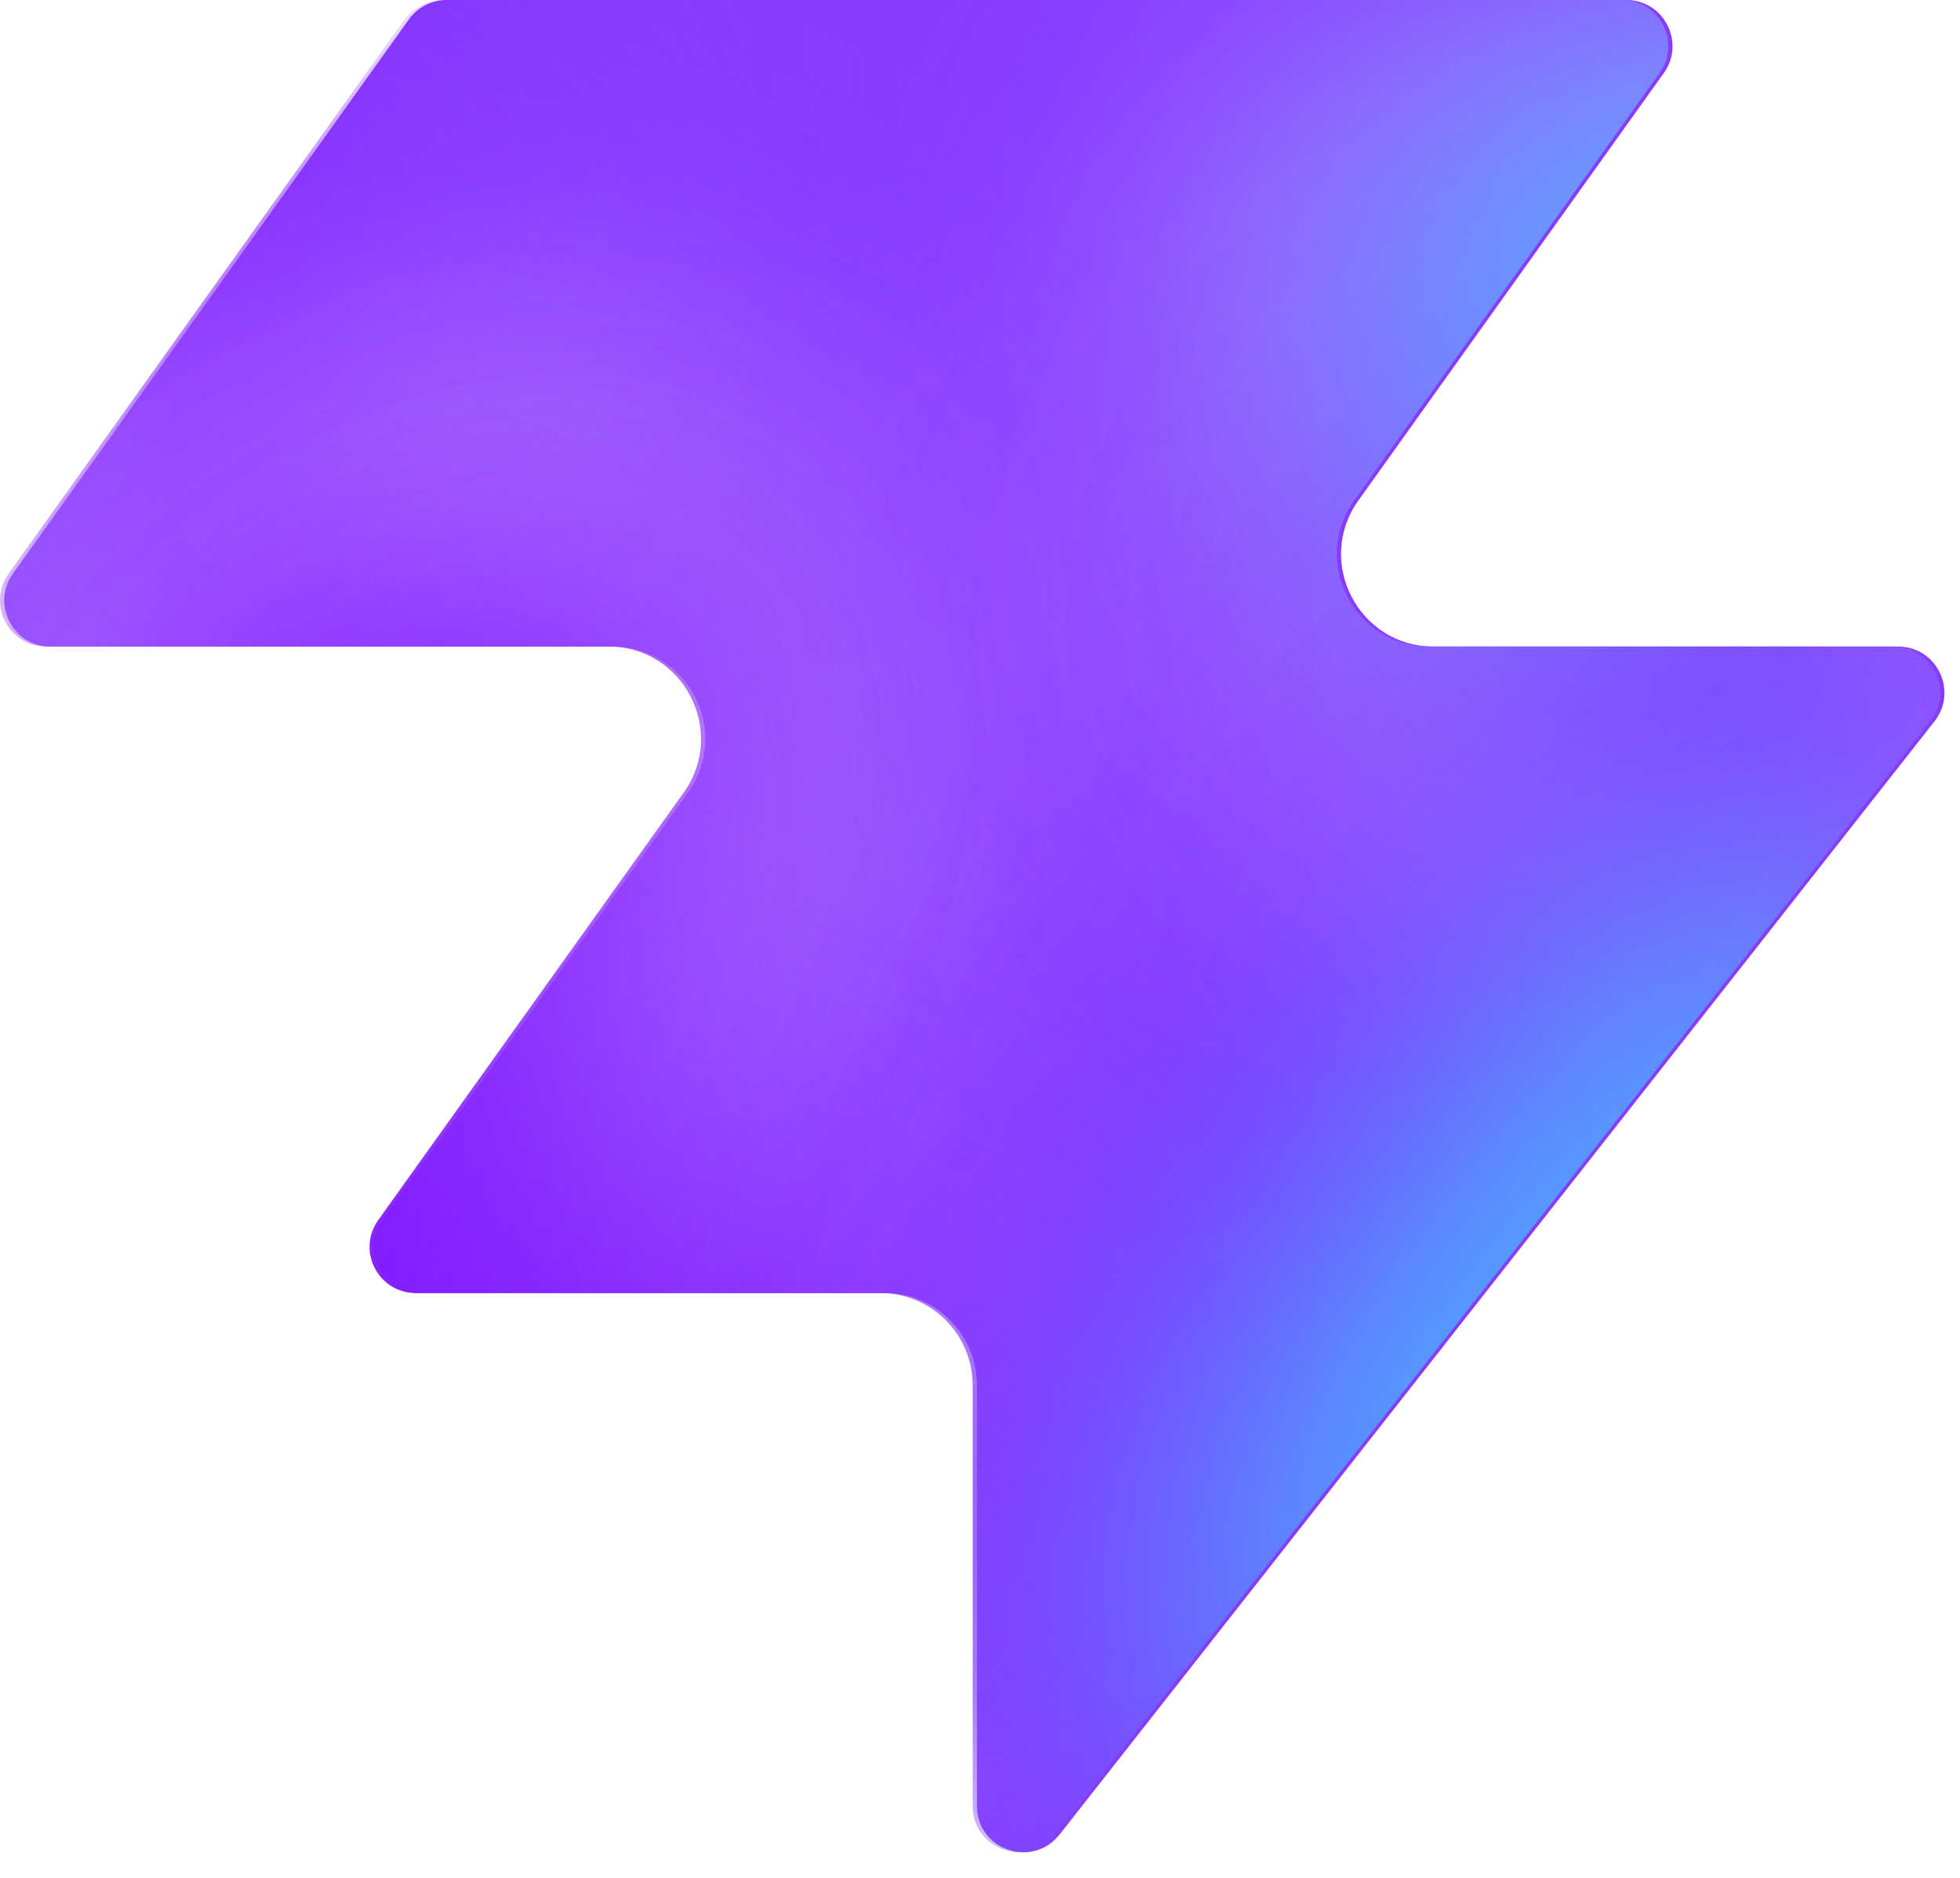
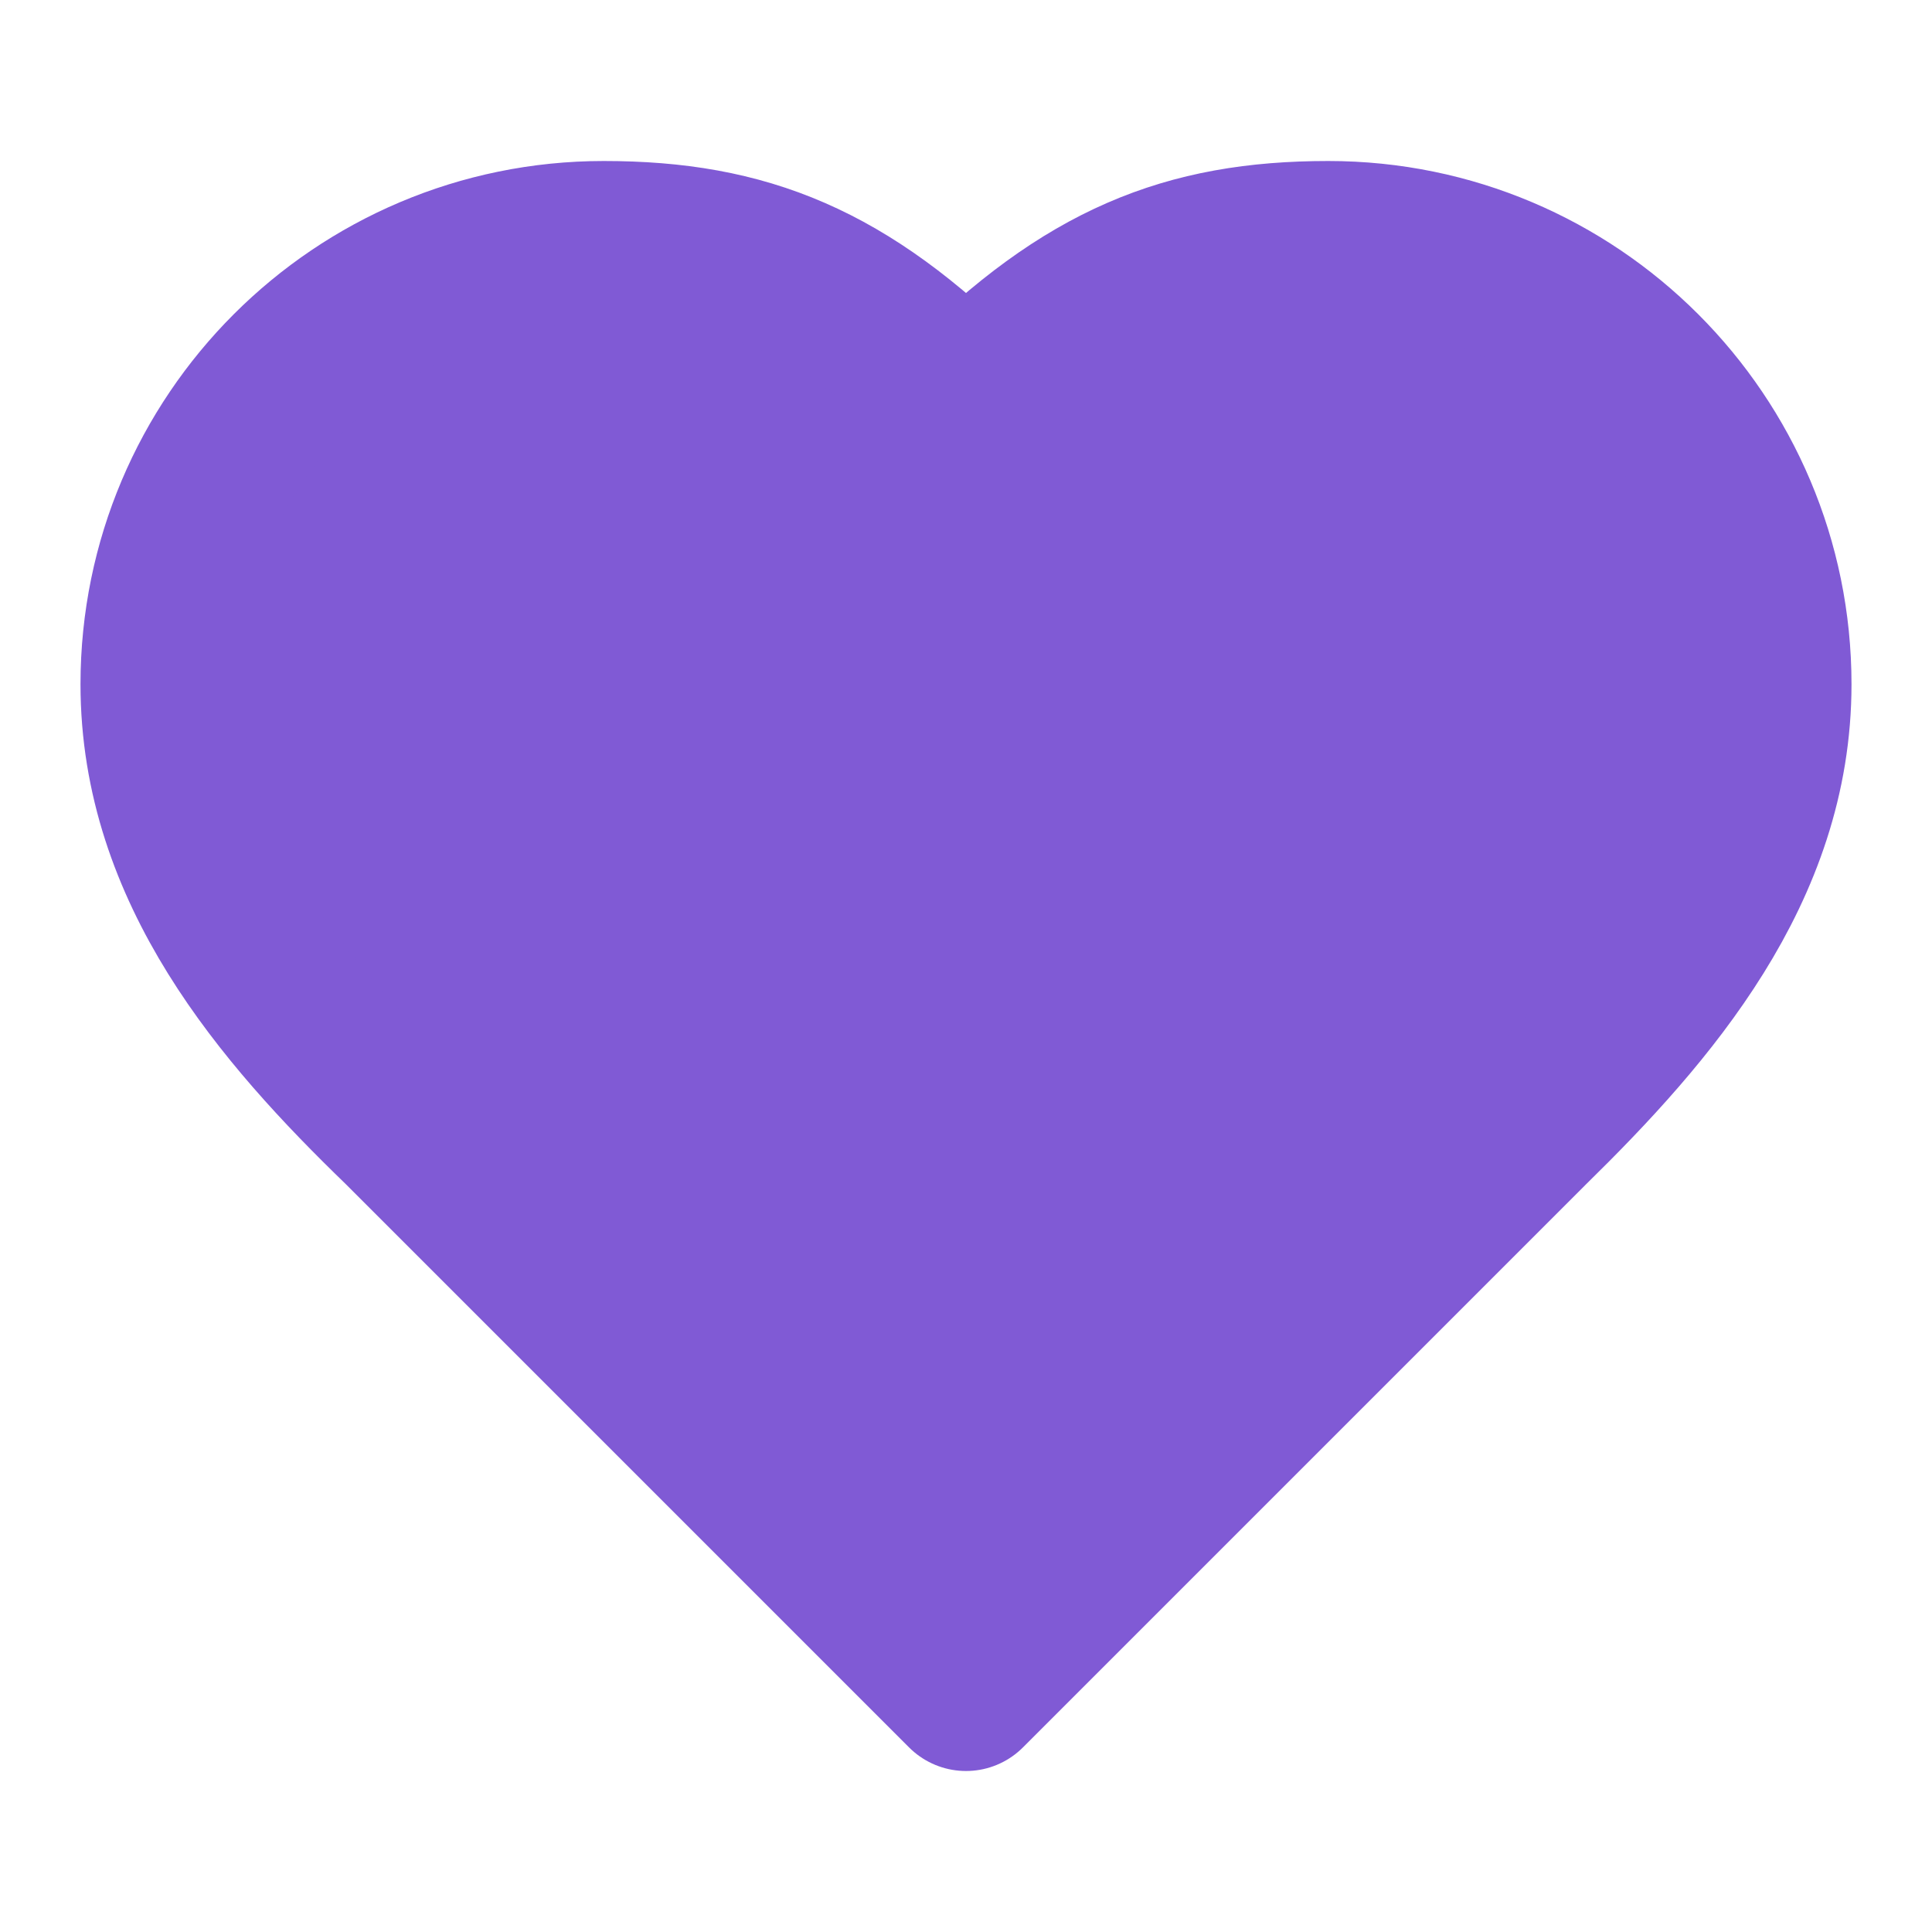
- <svg xmlns="http://www.w3.org/2000/svg" width="48" height="46" fill="none" viewBox="0 0 48 46">
-   <path fill="#863bff" d="M25.946 44.938c-.664.845-2.021.375-2.021-.698V33.937a2.26 2.26 0 0 0-2.262-2.262H10.287c-.92 0-1.456-1.04-.92-1.788l7.48-10.471c1.07-1.497 0-3.578-1.842-3.578H1.237c-.92 0-1.456-1.04-.92-1.788L10.013.474c.214-.297.556-.474.92-.474h28.894c.92 0 1.456 1.04.92 1.788l-7.48 10.471c-1.07 1.498 0 3.579 1.842 3.579h11.377c.943 0 1.473 1.088.89 1.83L25.947 44.94z" style="fill:#863bff;fill:color(display-p3 .525 .23 1);fill-opacity:1" />
-   <mask id="a" width="48" height="46" x="0" y="0" maskUnits="userSpaceOnUse" style="mask-type:alpha">
-     <path fill="#000" d="M25.842 44.938c-.664.844-2.021.375-2.021-.698V33.937a2.26 2.26 0 0 0-2.262-2.262H10.183c-.92 0-1.456-1.04-.92-1.788l7.48-10.471c1.07-1.498 0-3.579-1.842-3.579H1.133c-.92 0-1.456-1.04-.92-1.787L9.91.473c.214-.297.556-.474.92-.474h28.894c.92 0 1.456 1.04.92 1.788l-7.48 10.471c-1.07 1.498 0 3.578 1.842 3.578h11.377c.943 0 1.473 1.088.89 1.832L25.843 44.94z" style="fill:#000;fill-opacity:1" />
-   </mask>
-   <g mask="url(#a)">
-     <g filter="url(#b)">
-       <ellipse cx="5.508" cy="14.704" fill="#ede6ff" rx="5.508" ry="14.704" style="fill:#ede6ff;fill:color(display-p3 .927 .903 1);fill-opacity:1" transform="matrix(.00324 1 1 -.00324 -4.47 31.516)" />
-     </g>
-     <g filter="url(#c)">
-       <ellipse cx="10.399" cy="29.851" fill="#ede6ff" rx="10.399" ry="29.851" style="fill:#ede6ff;fill:color(display-p3 .927 .903 1);fill-opacity:1" transform="matrix(.00324 1 1 -.00324 -39.328 7.883)" />
-     </g>
-     <g filter="url(#d)">
-       <ellipse cx="5.508" cy="30.487" fill="#7e14ff" rx="5.508" ry="30.487" style="fill:#7e14ff;fill:color(display-p3 .492 .077 1);fill-opacity:1" transform="rotate(89.814 -25.913 -14.639)scale(1 -1)" />
-     </g>
-     <g filter="url(#e)">
-       <ellipse cx="5.508" cy="30.599" fill="#7e14ff" rx="5.508" ry="30.599" style="fill:#7e14ff;fill:color(display-p3 .492 .077 1);fill-opacity:1" transform="rotate(89.814 -32.644 -3.334)scale(1 -1)" />
-     </g>
-     <g filter="url(#f)">
-       <ellipse cx="5.508" cy="30.599" fill="#7e14ff" rx="5.508" ry="30.599" style="fill:#7e14ff;fill:color(display-p3 .492 .077 1);fill-opacity:1" transform="matrix(.00324 1 1 -.00324 -34.34 30.47)" />
-     </g>
-     <g filter="url(#g)">
-       <ellipse cx="14.072" cy="22.078" fill="#ede6ff" rx="14.072" ry="22.078" style="fill:#ede6ff;fill:color(display-p3 .927 .903 1);fill-opacity:1" transform="rotate(93.35 24.506 48.493)scale(-1 1)" />
-     </g>
-     <g filter="url(#h)">
-       <ellipse cx="3.47" cy="21.501" fill="#7e14ff" rx="3.47" ry="21.501" style="fill:#7e14ff;fill:color(display-p3 .492 .077 1);fill-opacity:1" transform="rotate(89.009 28.708 47.59)scale(-1 1)" />
-     </g>
-     <g filter="url(#i)">
-       <ellipse cx="3.47" cy="21.501" fill="#7e14ff" rx="3.47" ry="21.501" style="fill:#7e14ff;fill:color(display-p3 .492 .077 1);fill-opacity:1" transform="rotate(89.009 28.708 47.59)scale(-1 1)" />
-     </g>
-     <g filter="url(#j)">
-       <ellipse cx=".387" cy="8.972" fill="#7e14ff" rx="4.407" ry="29.108" style="fill:#7e14ff;fill:color(display-p3 .492 .077 1);fill-opacity:1" transform="rotate(39.51 .387 8.972)" />
-     </g>
-     <g filter="url(#k)">
-       <ellipse cx="47.523" cy="-6.092" fill="#7e14ff" rx="4.407" ry="29.108" style="fill:#7e14ff;fill:color(display-p3 .492 .077 1);fill-opacity:1" transform="rotate(37.892 47.523 -6.092)" />
-     </g>
-     <g filter="url(#l)">
-       <ellipse cx="41.412" cy="6.333" fill="#47bfff" rx="5.971" ry="9.665" style="fill:#47bfff;fill:color(display-p3 .28 .748 1);fill-opacity:1" transform="rotate(37.892 41.412 6.333)" />
-     </g>
-     <g filter="url(#m)">
-       <ellipse cx="-1.879" cy="38.332" fill="#7e14ff" rx="4.407" ry="29.108" style="fill:#7e14ff;fill:color(display-p3 .492 .077 1);fill-opacity:1" transform="rotate(37.892 -1.88 38.332)" />
-     </g>
-     <g filter="url(#n)">
-       <ellipse cx="-1.879" cy="38.332" fill="#7e14ff" rx="4.407" ry="29.108" style="fill:#7e14ff;fill:color(display-p3 .492 .077 1);fill-opacity:1" transform="rotate(37.892 -1.88 38.332)" />
-     </g>
-     <g filter="url(#o)">
-       <ellipse cx="35.651" cy="29.907" fill="#7e14ff" rx="4.407" ry="29.108" style="fill:#7e14ff;fill:color(display-p3 .492 .077 1);fill-opacity:1" transform="rotate(37.892 35.651 29.907)" />
-     </g>
-     <g filter="url(#p)">
-       <ellipse cx="38.418" cy="32.4" fill="#47bfff" rx="5.971" ry="15.297" style="fill:#47bfff;fill:color(display-p3 .28 .748 1);fill-opacity:1" transform="rotate(37.892 38.418 32.4)" />
-     </g>
-   </g>
-   <defs>
-     <filter id="b" width="60.045" height="41.654" x="-19.77" y="16.149" color-interpolation-filters="sRGB" filterUnits="userSpaceOnUse">
-       <feFlood flood-opacity="0" result="BackgroundImageFix" />
-       <feBlend in="SourceGraphic" in2="BackgroundImageFix" result="shape" />
-       <feGaussianBlur result="effect1_foregroundBlur_2002_17158" stdDeviation="7.659" />
-     </filter>
-     <filter id="c" width="90.34" height="51.437" x="-54.613" y="-7.533" color-interpolation-filters="sRGB" filterUnits="userSpaceOnUse">
-       <feFlood flood-opacity="0" result="BackgroundImageFix" />
-       <feBlend in="SourceGraphic" in2="BackgroundImageFix" result="shape" />
-       <feGaussianBlur result="effect1_foregroundBlur_2002_17158" stdDeviation="7.659" />
-     </filter>
-     <filter id="d" width="79.355" height="29.4" x="-49.64" y="2.03" color-interpolation-filters="sRGB" filterUnits="userSpaceOnUse">
-       <feFlood flood-opacity="0" result="BackgroundImageFix" />
-       <feBlend in="SourceGraphic" in2="BackgroundImageFix" result="shape" />
-       <feGaussianBlur result="effect1_foregroundBlur_2002_17158" stdDeviation="4.596" />
-     </filter>
-     <filter id="e" width="79.579" height="29.4" x="-45.045" y="20.029" color-interpolation-filters="sRGB" filterUnits="userSpaceOnUse">
-       <feFlood flood-opacity="0" result="BackgroundImageFix" />
-       <feBlend in="SourceGraphic" in2="BackgroundImageFix" result="shape" />
-       <feGaussianBlur result="effect1_foregroundBlur_2002_17158" stdDeviation="4.596" />
-     </filter>
-     <filter id="f" width="79.579" height="29.4" x="-43.513" y="21.178" color-interpolation-filters="sRGB" filterUnits="userSpaceOnUse">
-       <feFlood flood-opacity="0" result="BackgroundImageFix" />
-       <feBlend in="SourceGraphic" in2="BackgroundImageFix" result="shape" />
-       <feGaussianBlur result="effect1_foregroundBlur_2002_17158" stdDeviation="4.596" />
-     </filter>
-     <filter id="g" width="74.749" height="58.852" x="15.756" y="-17.901" color-interpolation-filters="sRGB" filterUnits="userSpaceOnUse">
-       <feFlood flood-opacity="0" result="BackgroundImageFix" />
-       <feBlend in="SourceGraphic" in2="BackgroundImageFix" result="shape" />
-       <feGaussianBlur result="effect1_foregroundBlur_2002_17158" stdDeviation="7.659" />
-     </filter>
-     <filter id="h" width="61.377" height="25.362" x="23.548" y="2.284" color-interpolation-filters="sRGB" filterUnits="userSpaceOnUse">
-       <feFlood flood-opacity="0" result="BackgroundImageFix" />
-       <feBlend in="SourceGraphic" in2="BackgroundImageFix" result="shape" />
-       <feGaussianBlur result="effect1_foregroundBlur_2002_17158" stdDeviation="4.596" />
-     </filter>
-     <filter id="i" width="61.377" height="25.362" x="23.548" y="2.284" color-interpolation-filters="sRGB" filterUnits="userSpaceOnUse">
-       <feFlood flood-opacity="0" result="BackgroundImageFix" />
-       <feBlend in="SourceGraphic" in2="BackgroundImageFix" result="shape" />
-       <feGaussianBlur result="effect1_foregroundBlur_2002_17158" stdDeviation="4.596" />
-     </filter>
-     <filter id="j" width="56.045" height="63.649" x="-27.636" y="-22.853" color-interpolation-filters="sRGB" filterUnits="userSpaceOnUse">
-       <feFlood flood-opacity="0" result="BackgroundImageFix" />
-       <feBlend in="SourceGraphic" in2="BackgroundImageFix" result="shape" />
-       <feGaussianBlur result="effect1_foregroundBlur_2002_17158" stdDeviation="4.596" />
-     </filter>
-     <filter id="k" width="54.814" height="64.646" x="20.116" y="-38.415" color-interpolation-filters="sRGB" filterUnits="userSpaceOnUse">
-       <feFlood flood-opacity="0" result="BackgroundImageFix" />
-       <feBlend in="SourceGraphic" in2="BackgroundImageFix" result="shape" />
-       <feGaussianBlur result="effect1_foregroundBlur_2002_17158" stdDeviation="4.596" />
-     </filter>
-     <filter id="l" width="33.541" height="35.313" x="24.641" y="-11.323" color-interpolation-filters="sRGB" filterUnits="userSpaceOnUse">
-       <feFlood flood-opacity="0" result="BackgroundImageFix" />
-       <feBlend in="SourceGraphic" in2="BackgroundImageFix" result="shape" />
-       <feGaussianBlur result="effect1_foregroundBlur_2002_17158" stdDeviation="4.596" />
-     </filter>
-     <filter id="m" width="54.814" height="64.646" x="-29.286" y="6.009" color-interpolation-filters="sRGB" filterUnits="userSpaceOnUse">
-       <feFlood flood-opacity="0" result="BackgroundImageFix" />
-       <feBlend in="SourceGraphic" in2="BackgroundImageFix" result="shape" />
-       <feGaussianBlur result="effect1_foregroundBlur_2002_17158" stdDeviation="4.596" />
-     </filter>
-     <filter id="n" width="54.814" height="64.646" x="-29.286" y="6.009" color-interpolation-filters="sRGB" filterUnits="userSpaceOnUse">
-       <feFlood flood-opacity="0" result="BackgroundImageFix" />
-       <feBlend in="SourceGraphic" in2="BackgroundImageFix" result="shape" />
-       <feGaussianBlur result="effect1_foregroundBlur_2002_17158" stdDeviation="4.596" />
-     </filter>
-     <filter id="o" width="54.814" height="64.646" x="8.244" y="-2.416" color-interpolation-filters="sRGB" filterUnits="userSpaceOnUse">
-       <feFlood flood-opacity="0" result="BackgroundImageFix" />
-       <feBlend in="SourceGraphic" in2="BackgroundImageFix" result="shape" />
-       <feGaussianBlur result="effect1_foregroundBlur_2002_17158" stdDeviation="4.596" />
-     </filter>
-     <filter id="p" width="39.409" height="43.623" x="18.713" y="10.588" color-interpolation-filters="sRGB" filterUnits="userSpaceOnUse">
-       <feFlood flood-opacity="0" result="BackgroundImageFix" />
-       <feBlend in="SourceGraphic" in2="BackgroundImageFix" result="shape" />
-       <feGaussianBlur result="effect1_foregroundBlur_2002_17158" stdDeviation="4.596" />
-     </filter>
-   </defs>
+ <svg xmlns="http://www.w3.org/2000/svg" width="32" height="32" viewBox="0 0 24 24" fill="#805AD5" stroke="#805AD5" stroke-width="2" stroke-linecap="round" stroke-linejoin="round">
+   <path d="M19 14c1.49-1.46 3-3.21 3-5.5A5.5 5.5 0 0 0 16.5 3c-1.76 0-3 .5-4.5 2-1.5-1.5-2.74-2-4.5-2A5.5 5.5 0 0 0 2 8.5c0 2.3 1.5 4.05 3 5.5l7 7Z" />
</svg>
